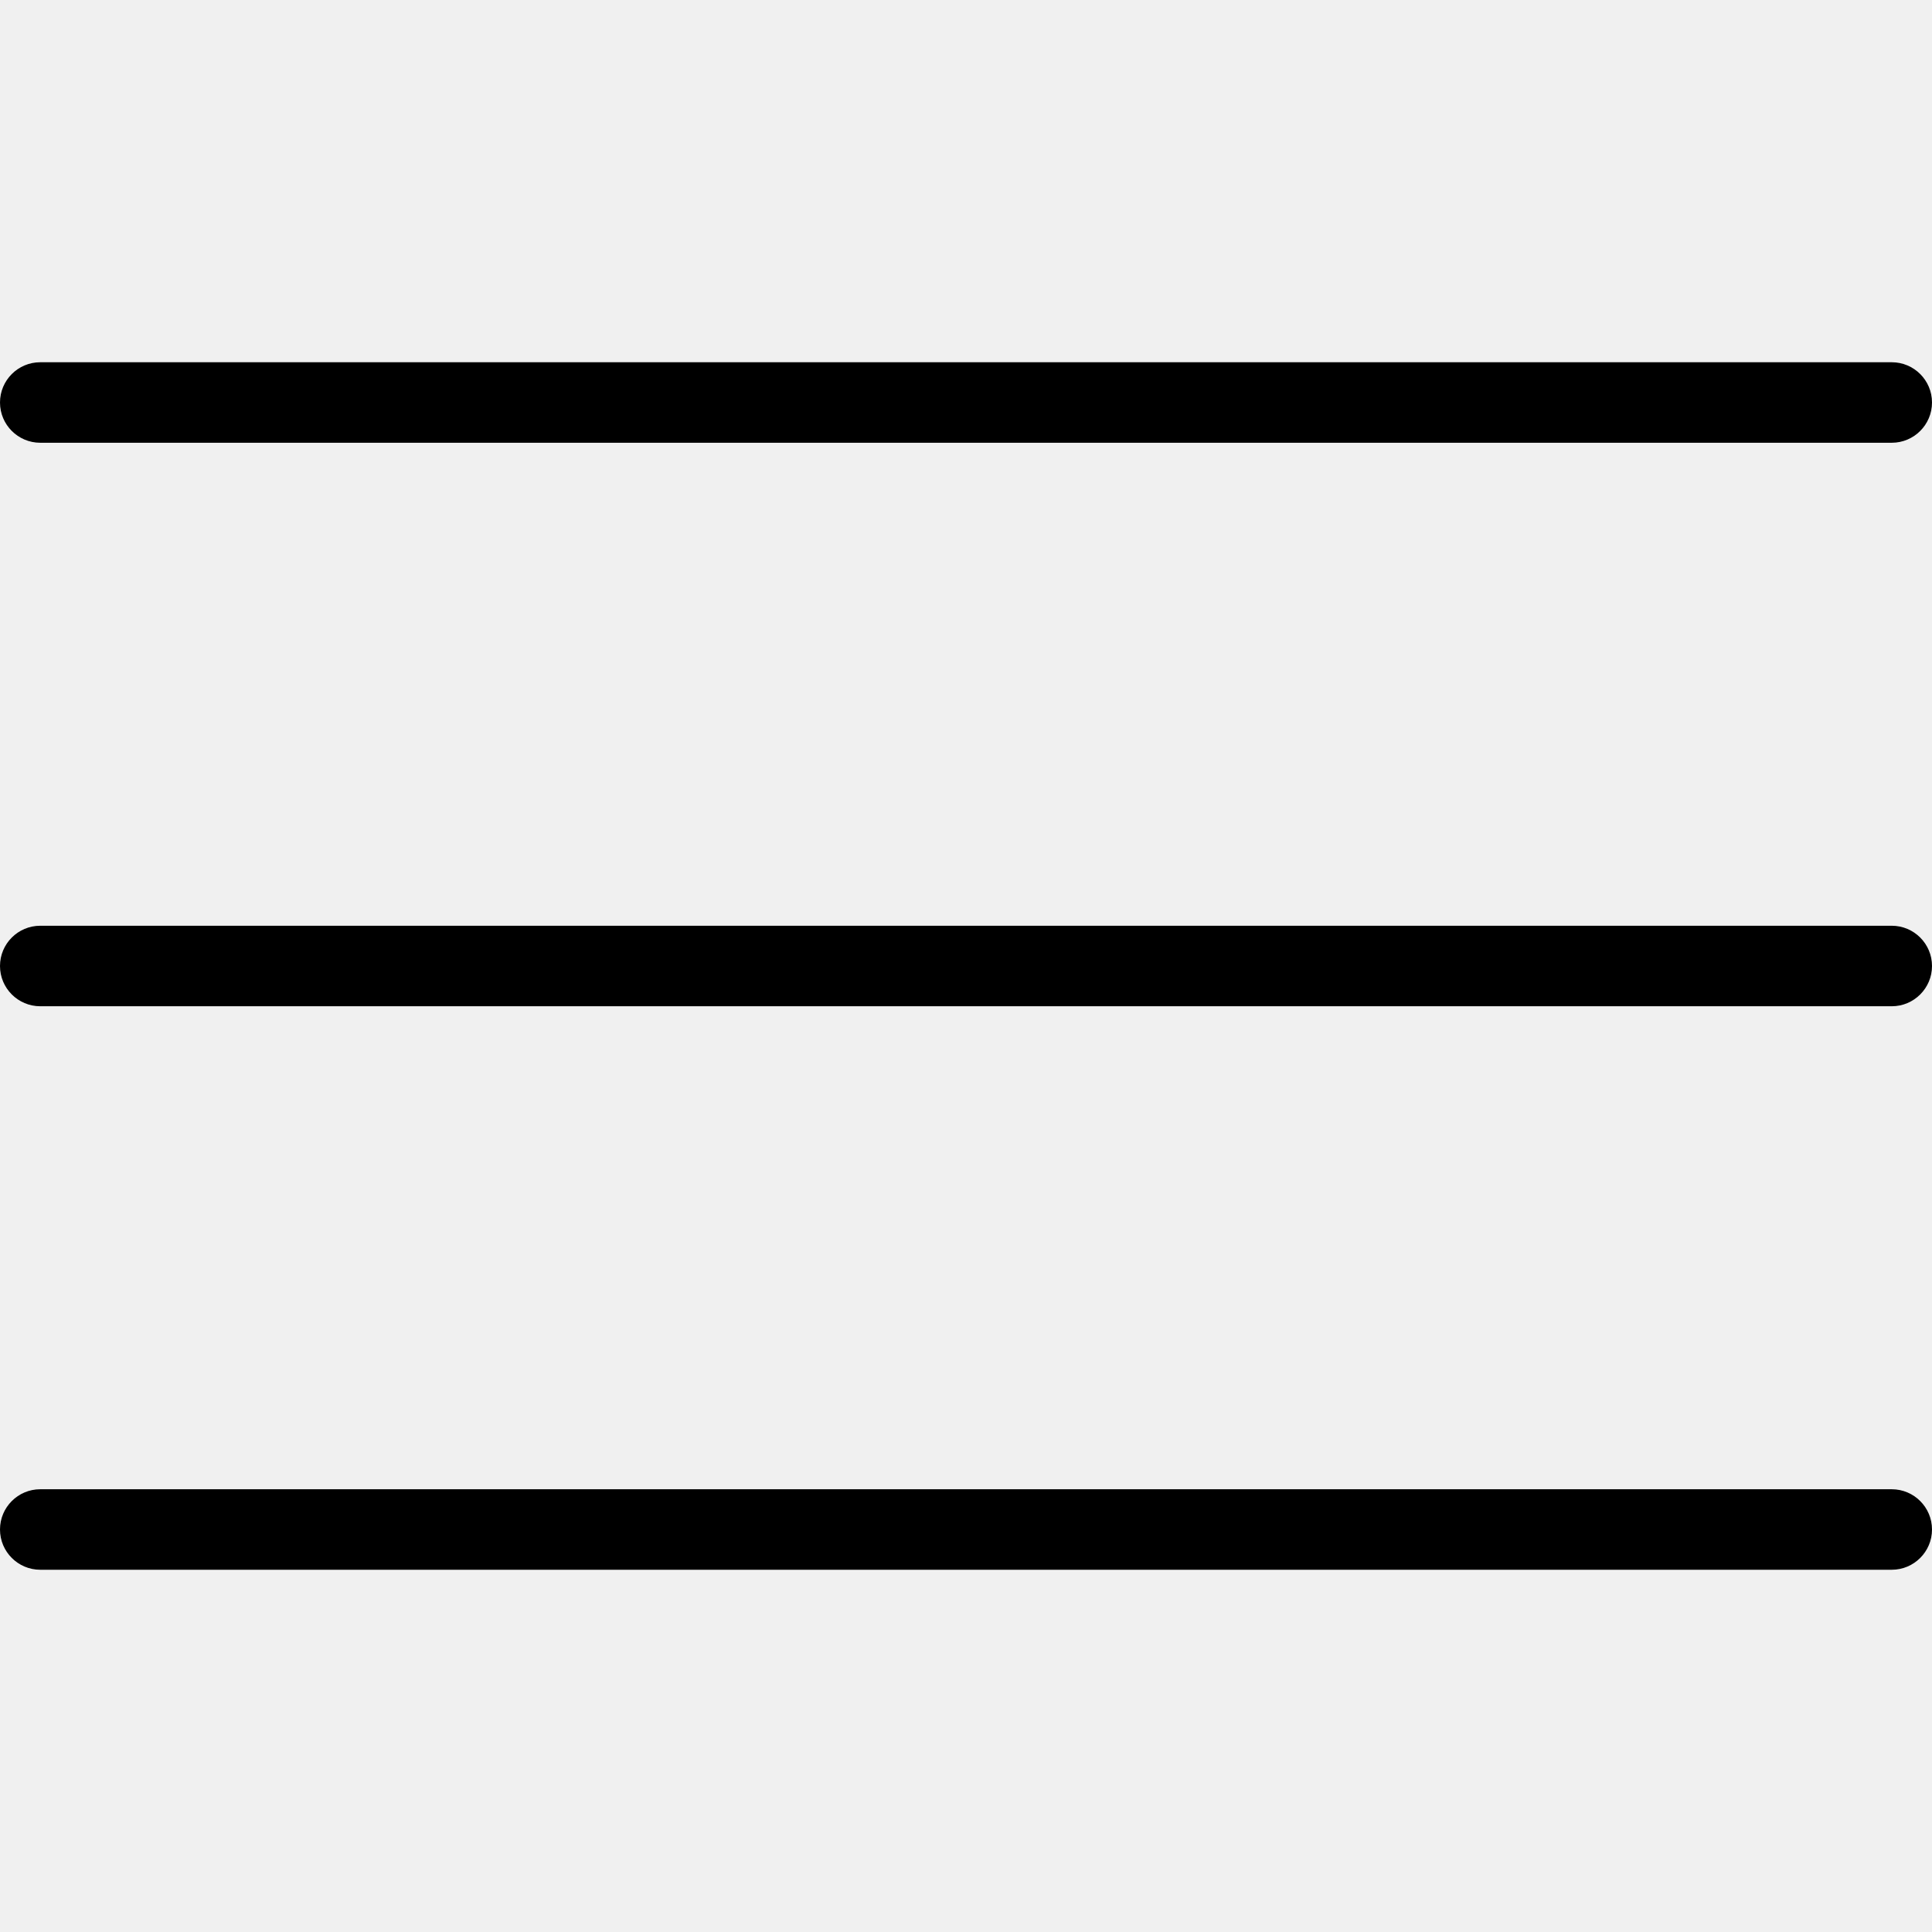
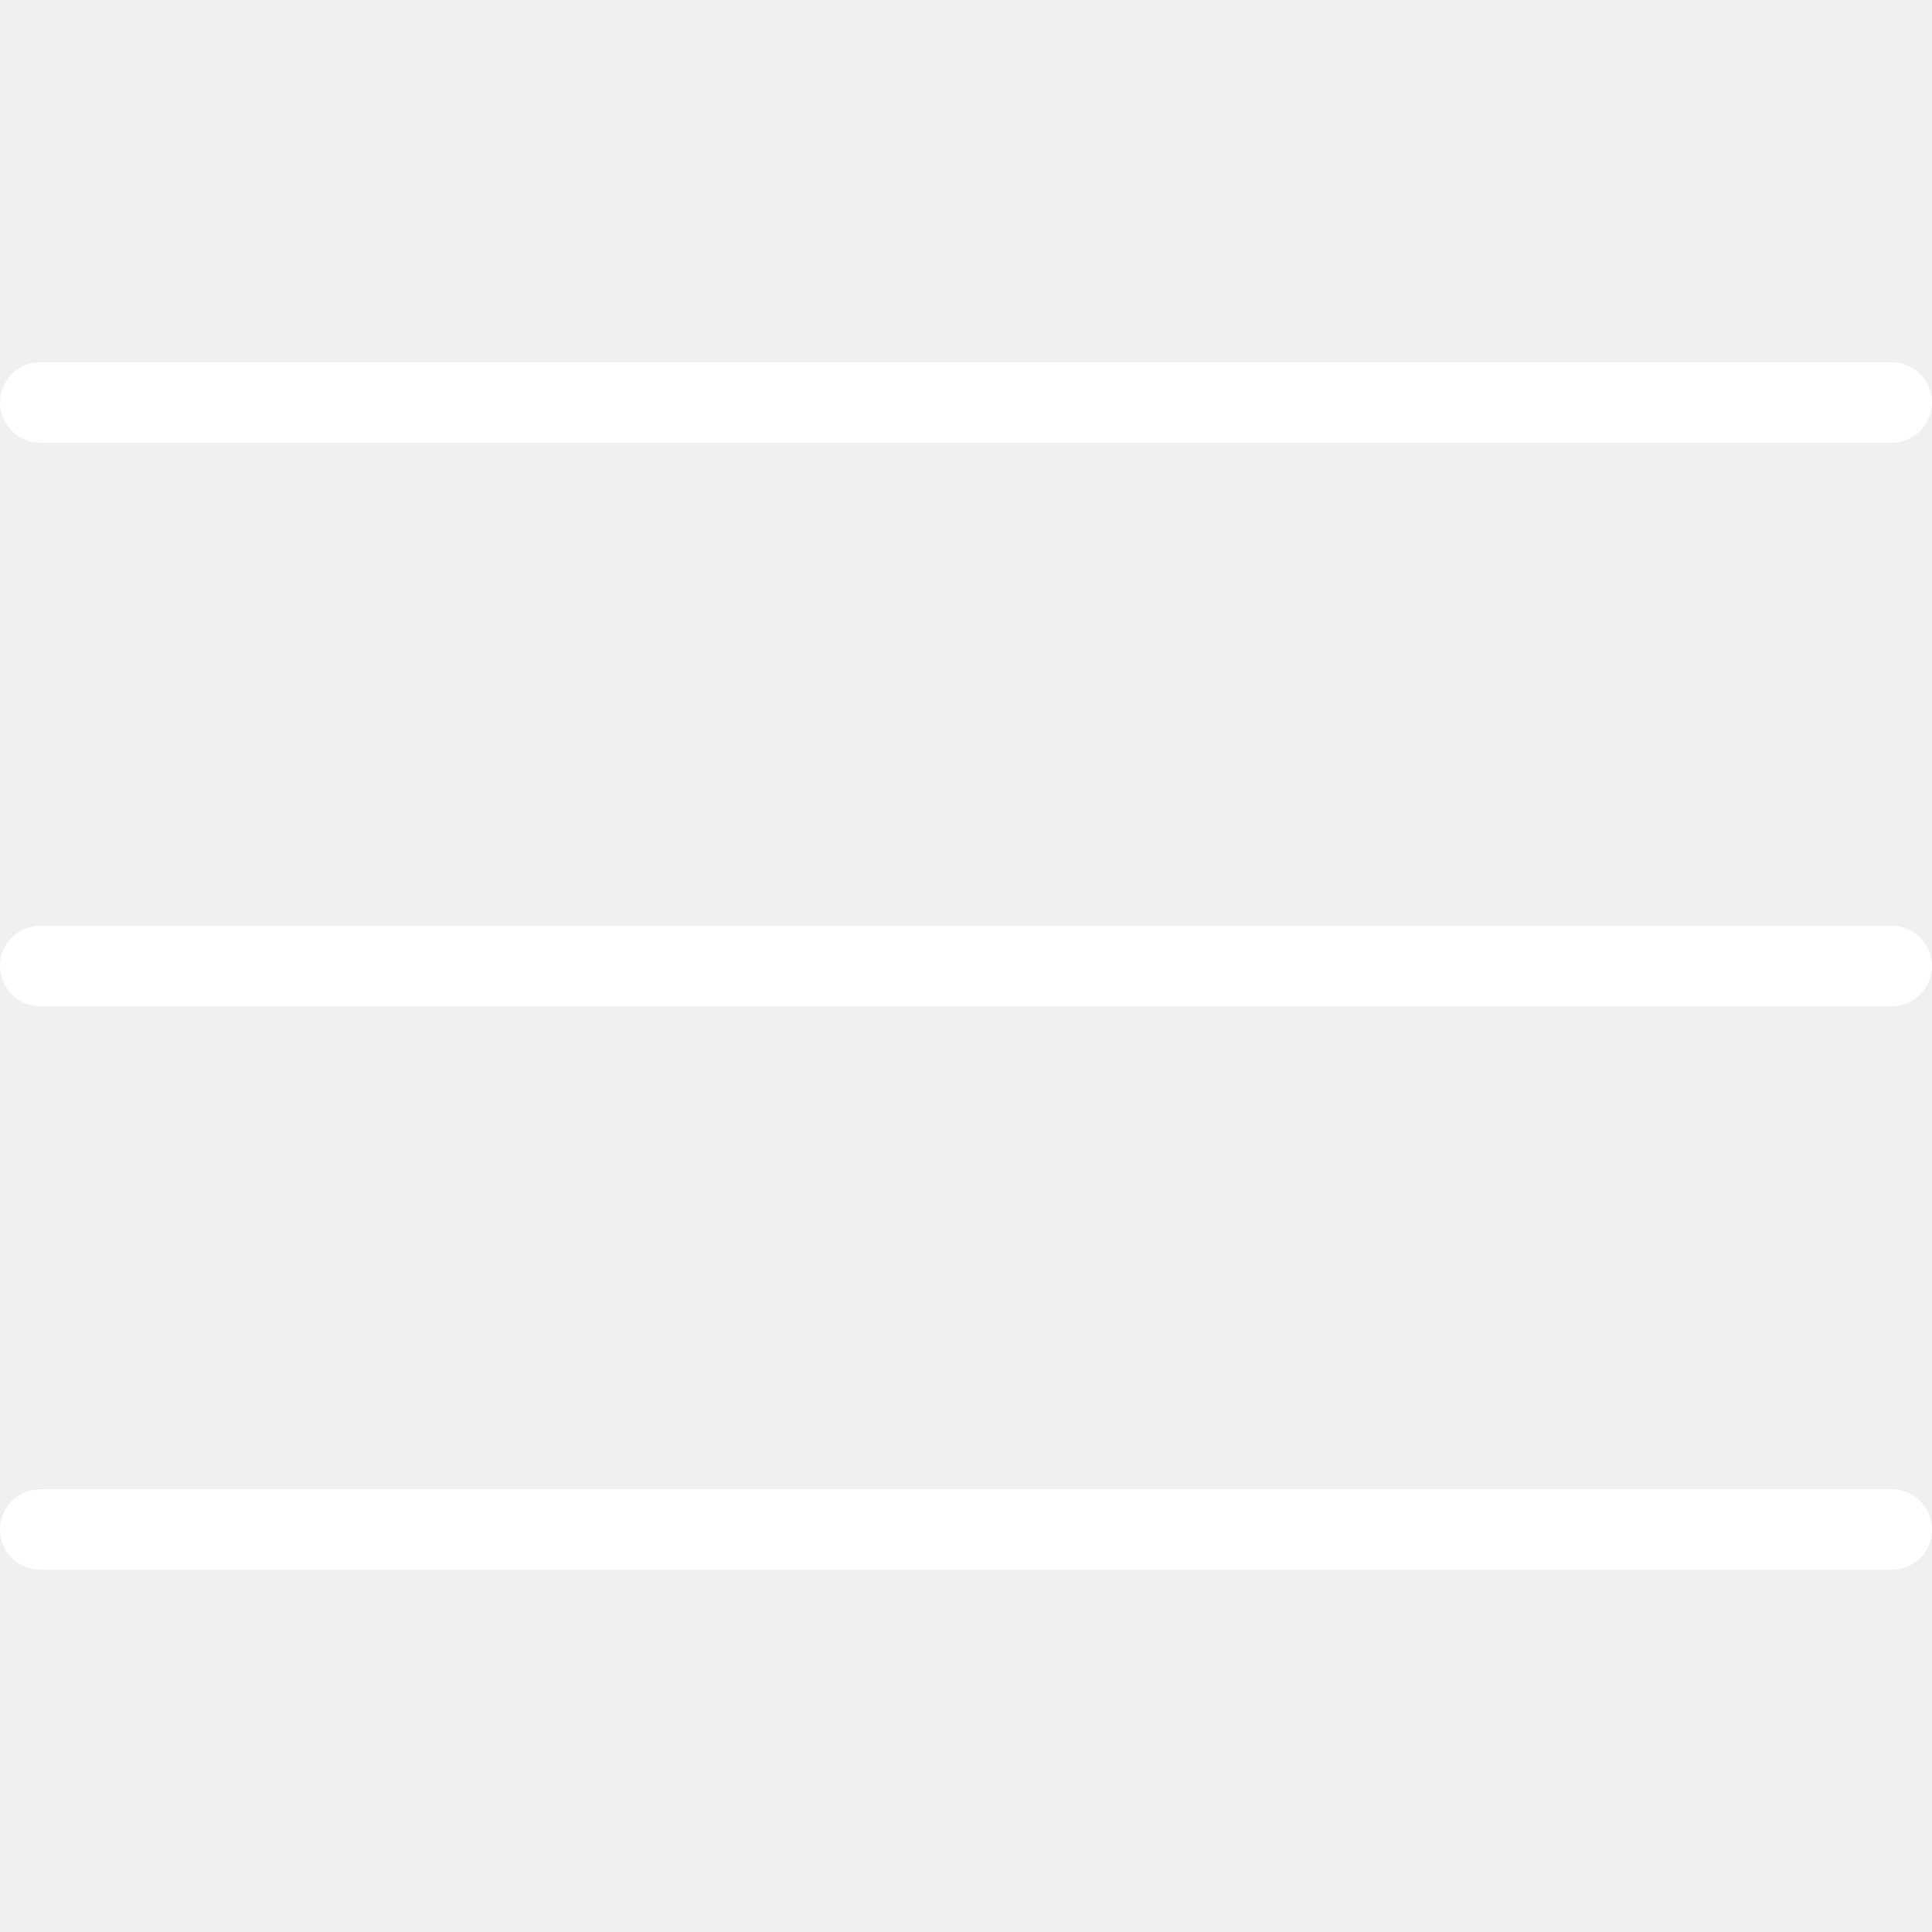
- <svg xmlns="http://www.w3.org/2000/svg" version="1.1" id="Capa_1" x="0px" y="0px" viewBox="0 0 512 512" style="enable-background:new 0 0 512 512;" xml:space="preserve">
+ <svg xmlns="http://www.w3.org/2000/svg" fill="#ffffff" version="1.1" id="Capa_1" x="0px" y="0px" viewBox="0 0 512 512" style="enable-background:new 0 0 512 512;" xml:space="preserve">
  <g>
    <g>
      <path d="M501.333,96H10.667C4.779,96,0,100.779,0,106.667s4.779,10.667,10.667,10.667h490.667c5.888,0,10.667-4.779,10.667-10.667    S507.221,96,501.333,96z" />
    </g>
  </g>
  <g>
    <g>
      <path d="M501.333,245.333H10.667C4.779,245.333,0,250.112,0,256s4.779,10.667,10.667,10.667h490.667    c5.888,0,10.667-4.779,10.667-10.667S507.221,245.333,501.333,245.333z" />
    </g>
  </g>
  <g>
    <g>
      <path d="M501.333,394.667H10.667C4.779,394.667,0,399.445,0,405.333C0,411.221,4.779,416,10.667,416h490.667    c5.888,0,10.667-4.779,10.667-10.667C512,399.445,507.221,394.667,501.333,394.667z" />
    </g>
  </g>
  <g>
- </g>
+ 	</g>
  <g>
- </g>
+ 	</g>
  <g>
- </g>
+ 	</g>
  <g>
- </g>
+ 	</g>
  <g>
- </g>
+ 	</g>
  <g>
- </g>
+ 	</g>
  <g>
- </g>
+ 	</g>
  <g>
- </g>
+ 	</g>
  <g>
- </g>
+ 	</g>
  <g>
- </g>
+ 	</g>
  <g>
- </g>
+ 	</g>
  <g>
- </g>
+ 	</g>
  <g>
- </g>
+ 	</g>
  <g>
- </g>
+ 	</g>
  <g>
- </g>
+ 	</g>
</svg>
